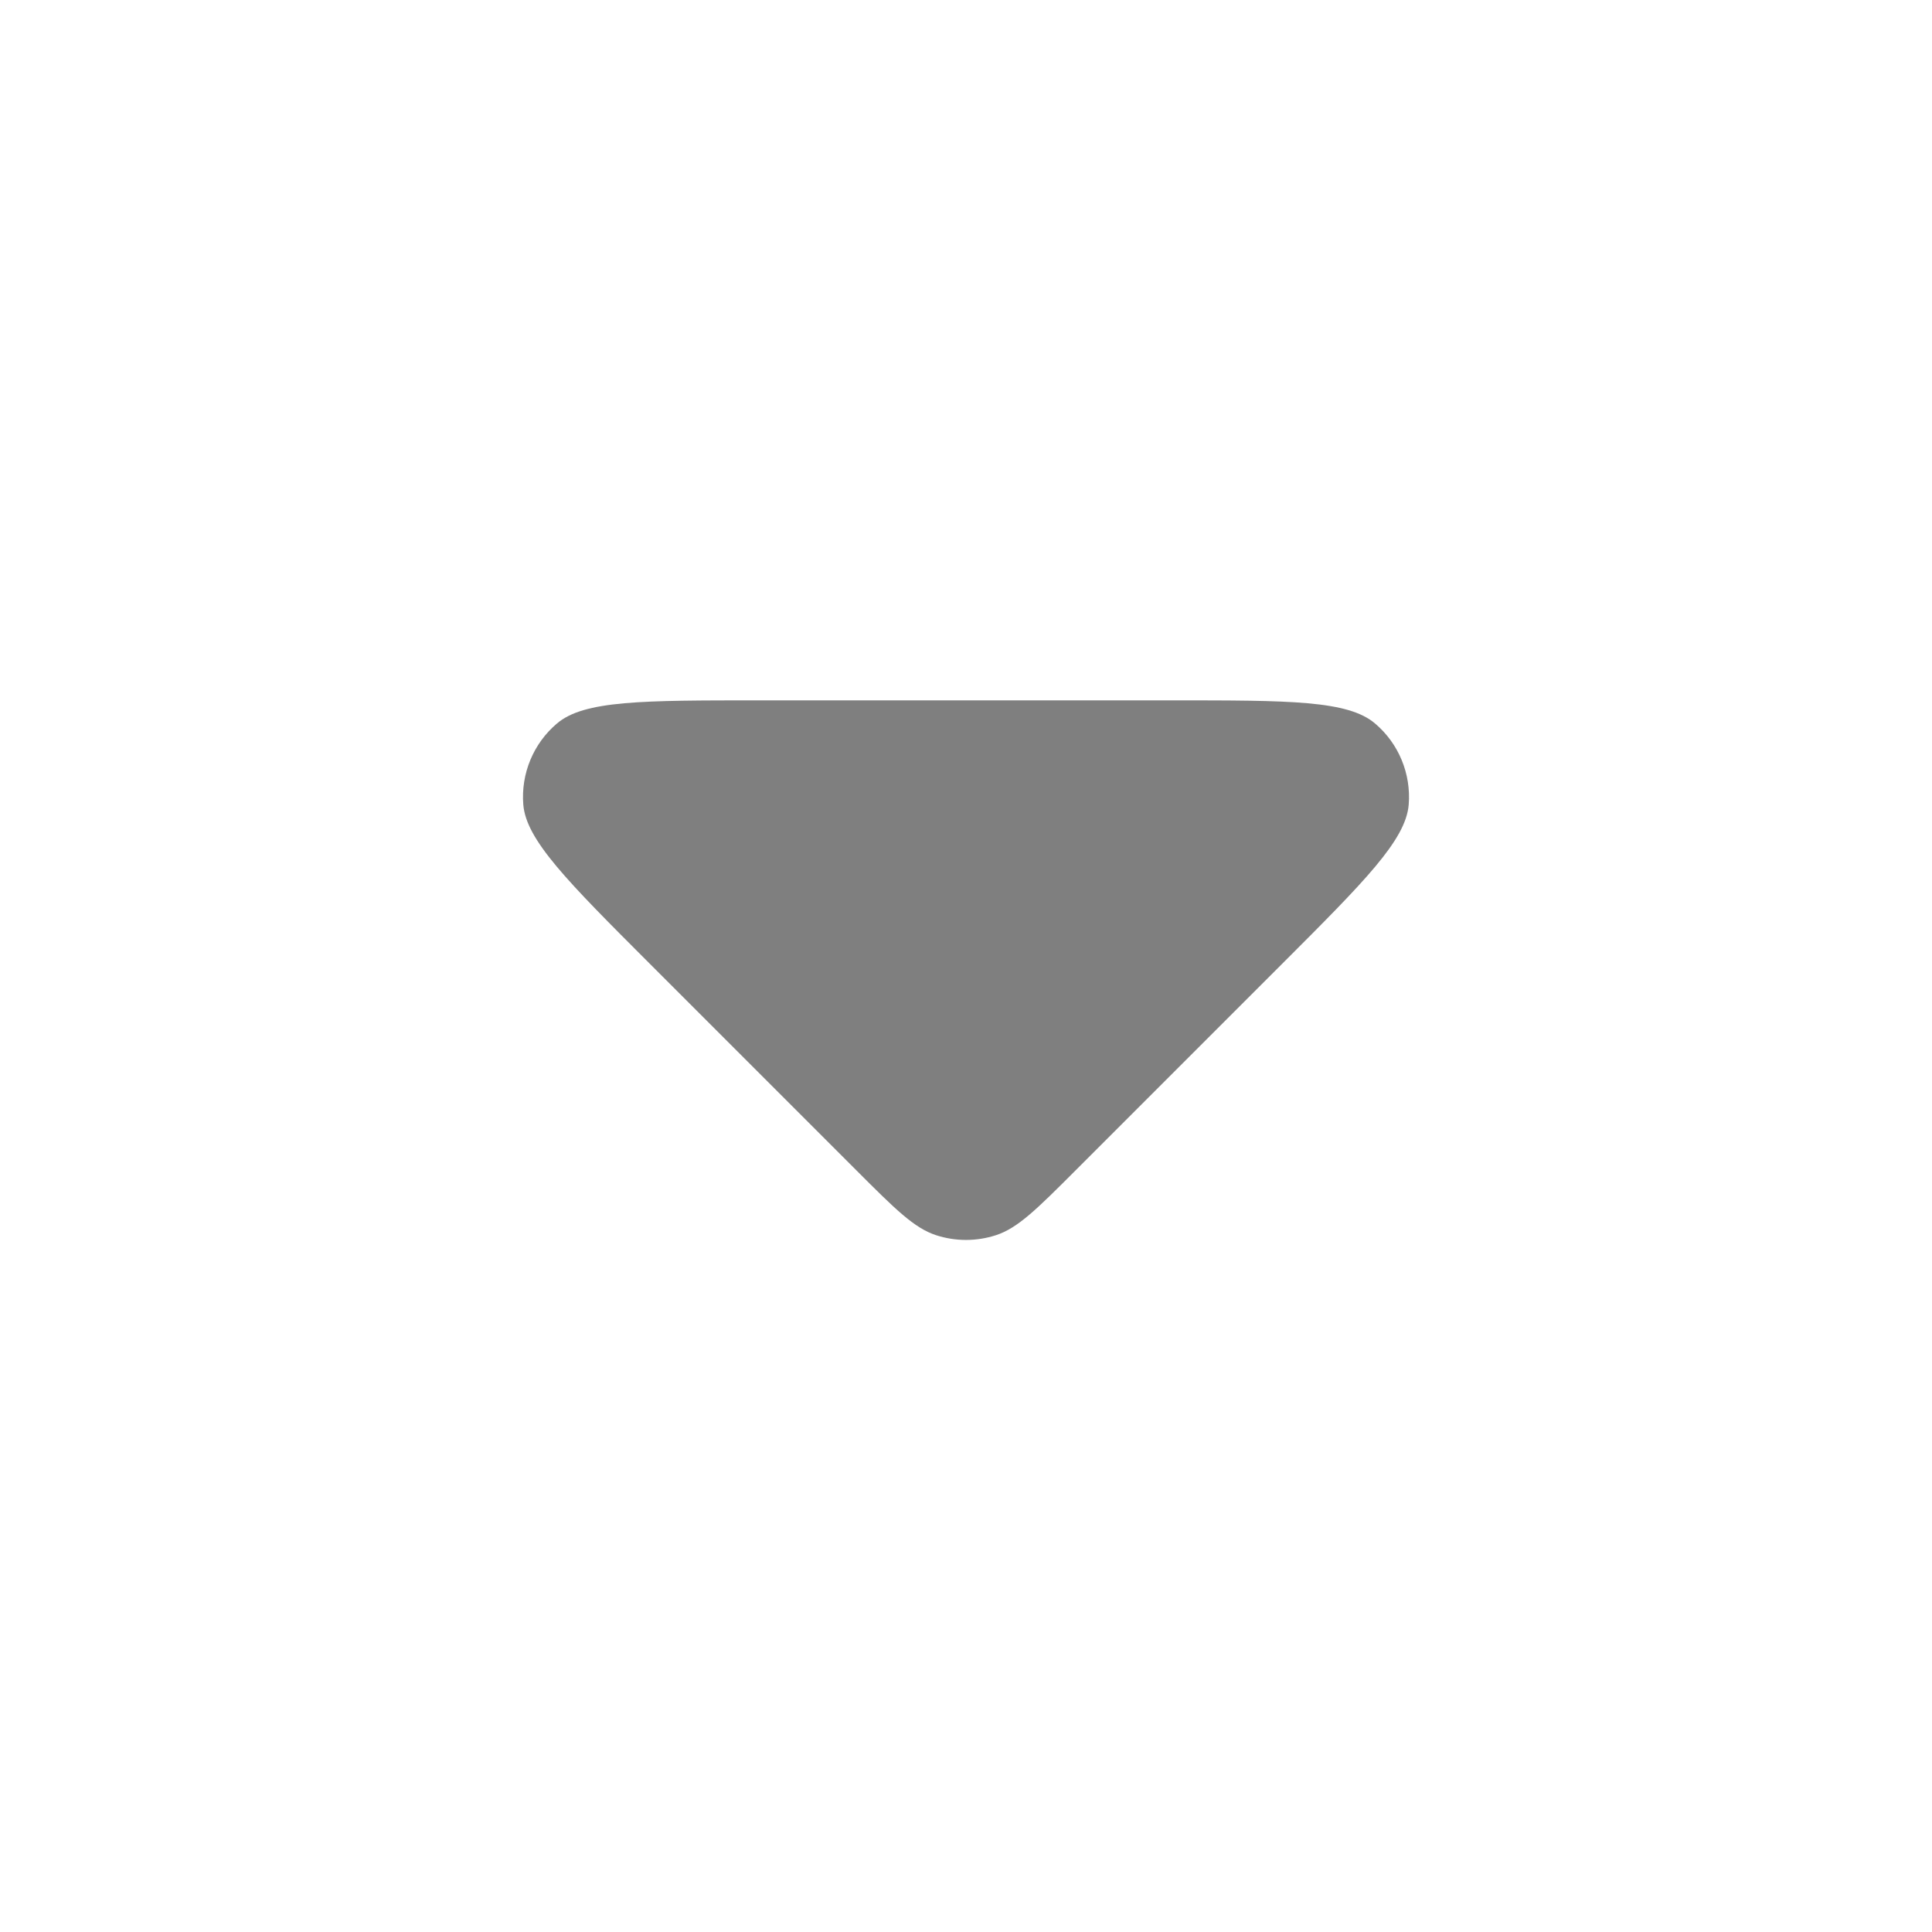
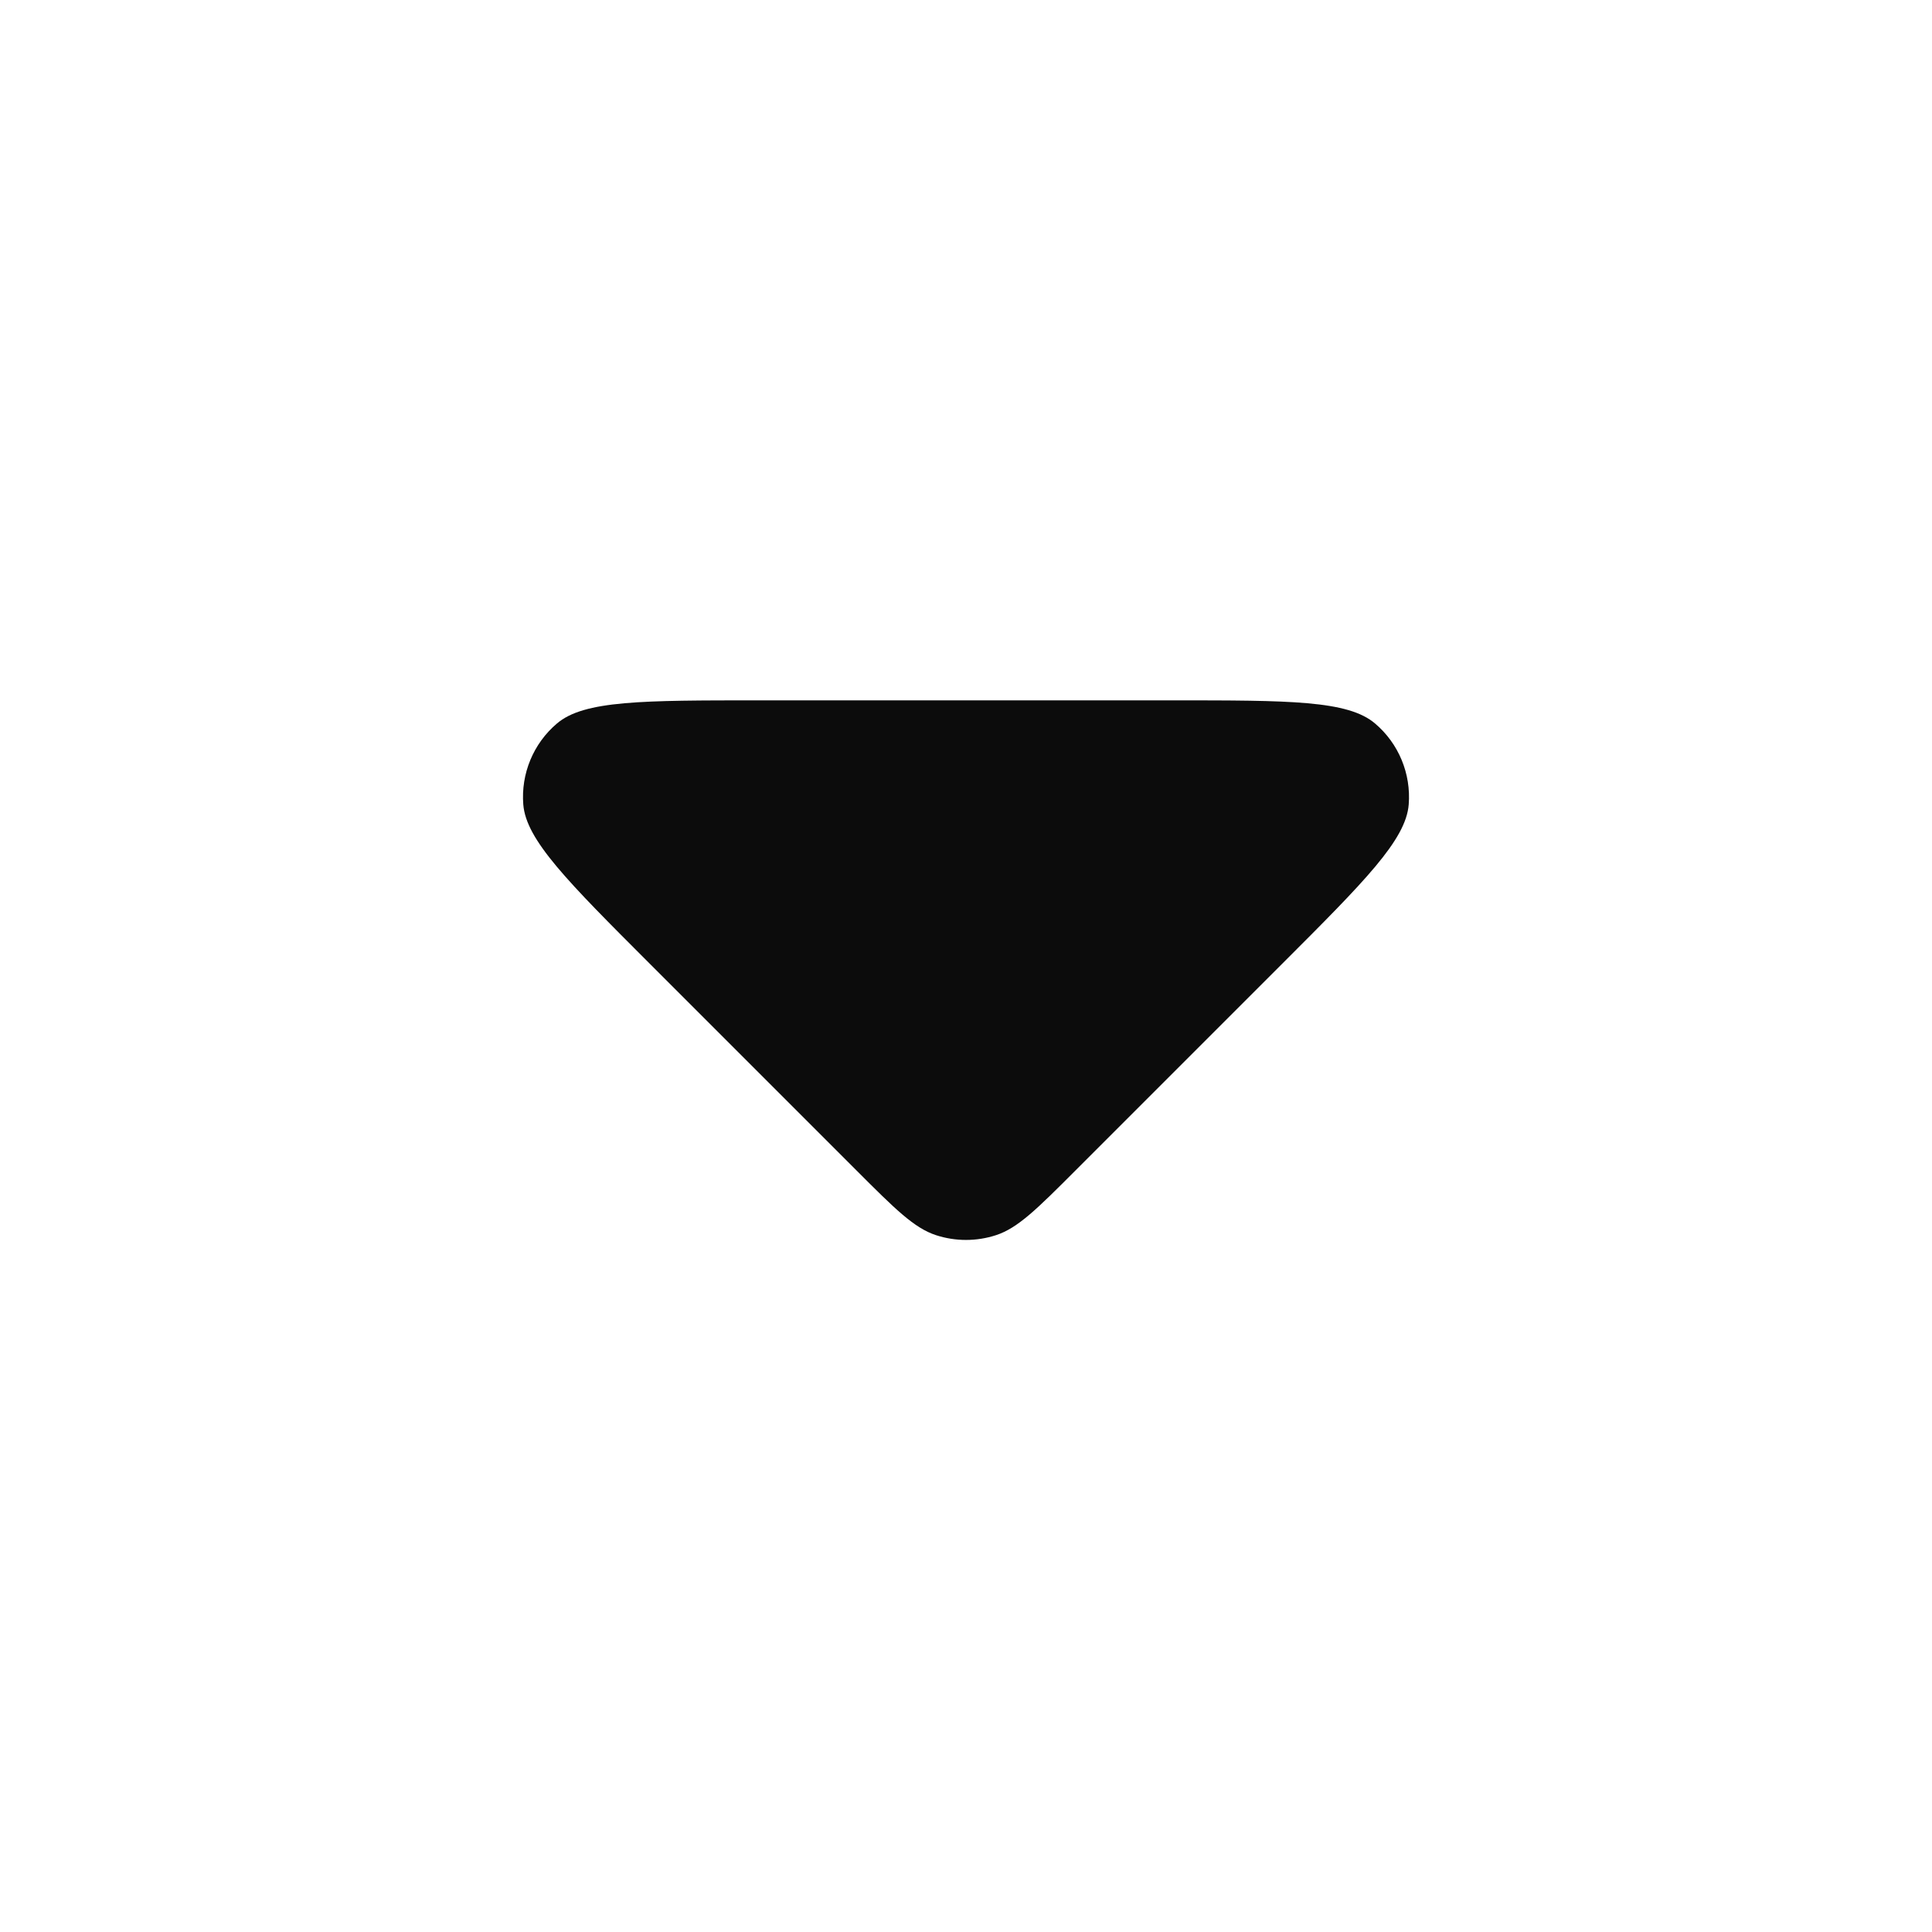
<svg xmlns="http://www.w3.org/2000/svg" width="20" height="20" viewBox="0 0 20 20" fill="none">
-   <path d="M12.137 7.25C13.349 7.25 13.955 7.25 14.235 7.49C14.479 7.697 14.608 8.009 14.583 8.328C14.554 8.696 14.125 9.125 13.269 9.981L11.131 12.119C10.735 12.515 10.537 12.713 10.309 12.787C10.108 12.852 9.892 12.852 9.691 12.787C9.463 12.713 9.265 12.515 8.869 12.119L6.731 9.981C5.875 9.125 5.446 8.696 5.417 8.328C5.392 8.009 5.521 7.697 5.765 7.49C6.045 7.25 6.651 7.25 7.863 7.25H12.137Z" fill="black" fill-opacity="0.5" />
+   <path d="M12.137 7.25C13.349 7.25 13.955 7.25 14.235 7.49C14.479 7.697 14.608 8.009 14.583 8.328C14.554 8.696 14.125 9.125 13.269 9.981L11.131 12.119C10.735 12.515 10.537 12.713 10.309 12.787C10.108 12.852 9.892 12.852 9.691 12.787C9.463 12.713 9.265 12.515 8.869 12.119L6.731 9.981C5.875 9.125 5.446 8.696 5.417 8.328C5.392 8.009 5.521 7.697 5.765 7.49C6.045 7.25 6.651 7.25 7.863 7.25H12.137Z" fill="black" fill-opacity="0.95" style="fill:black;fill-opacity:0.95;" />
</svg>
